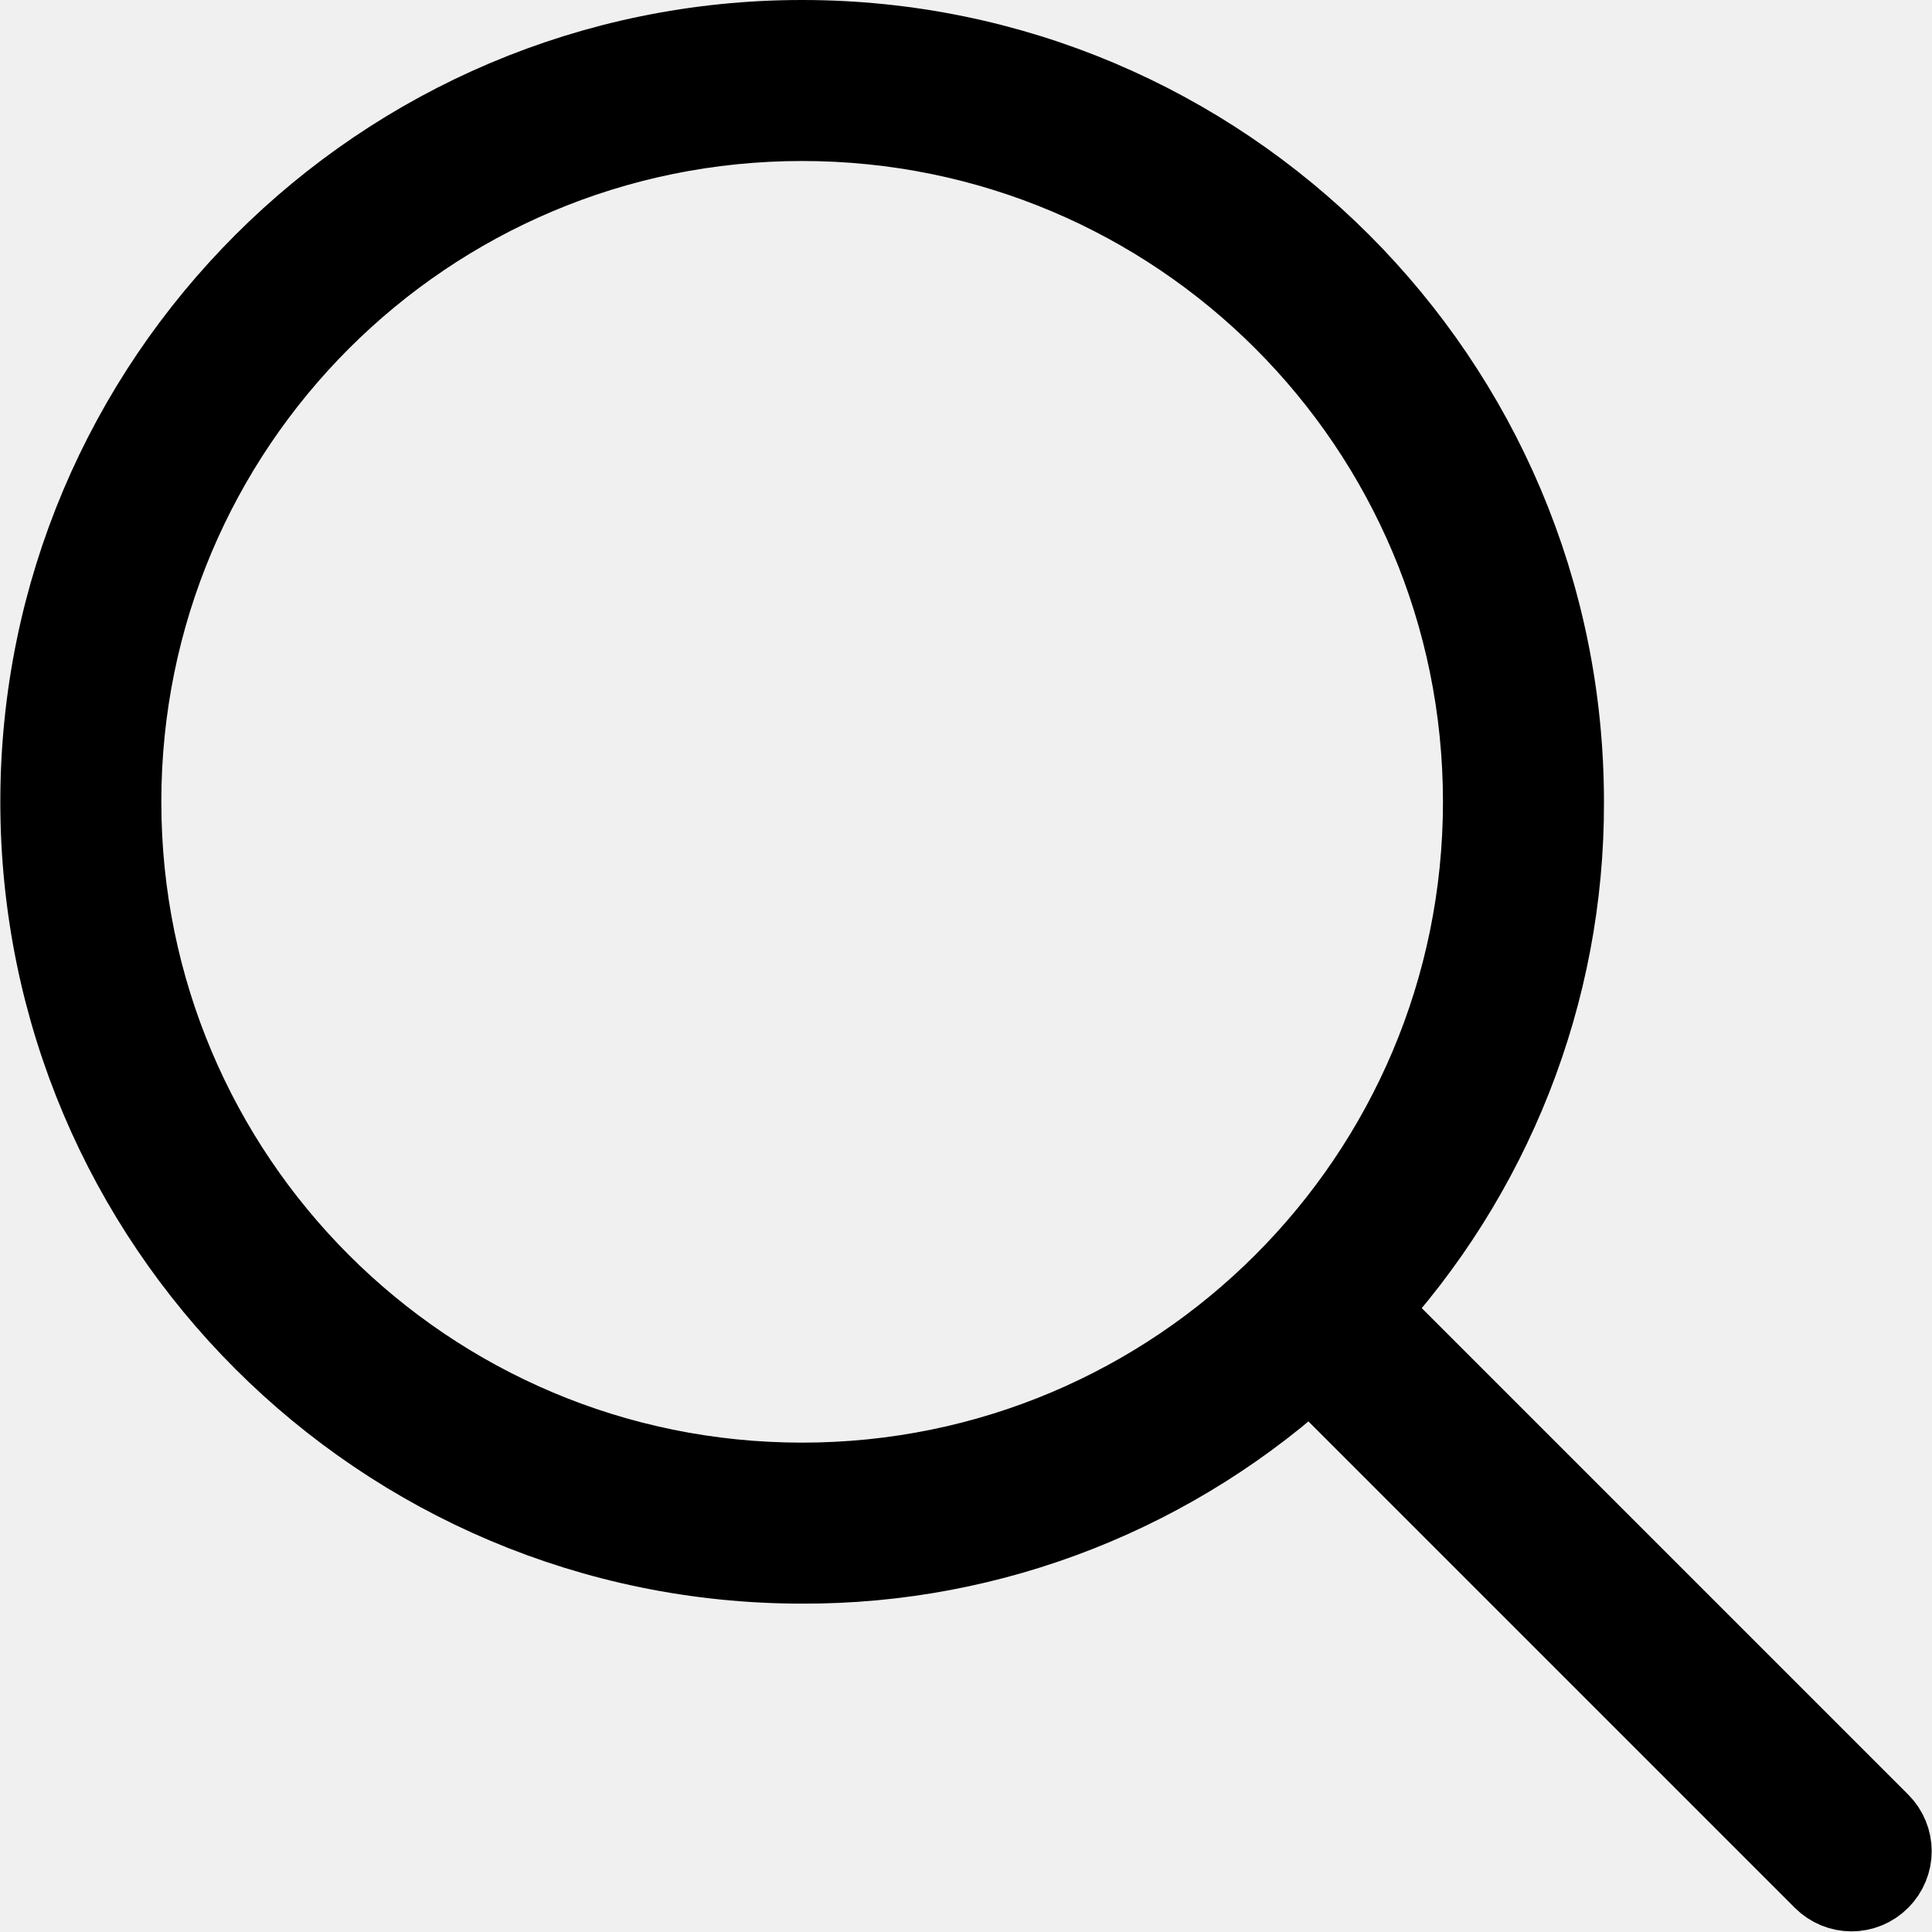
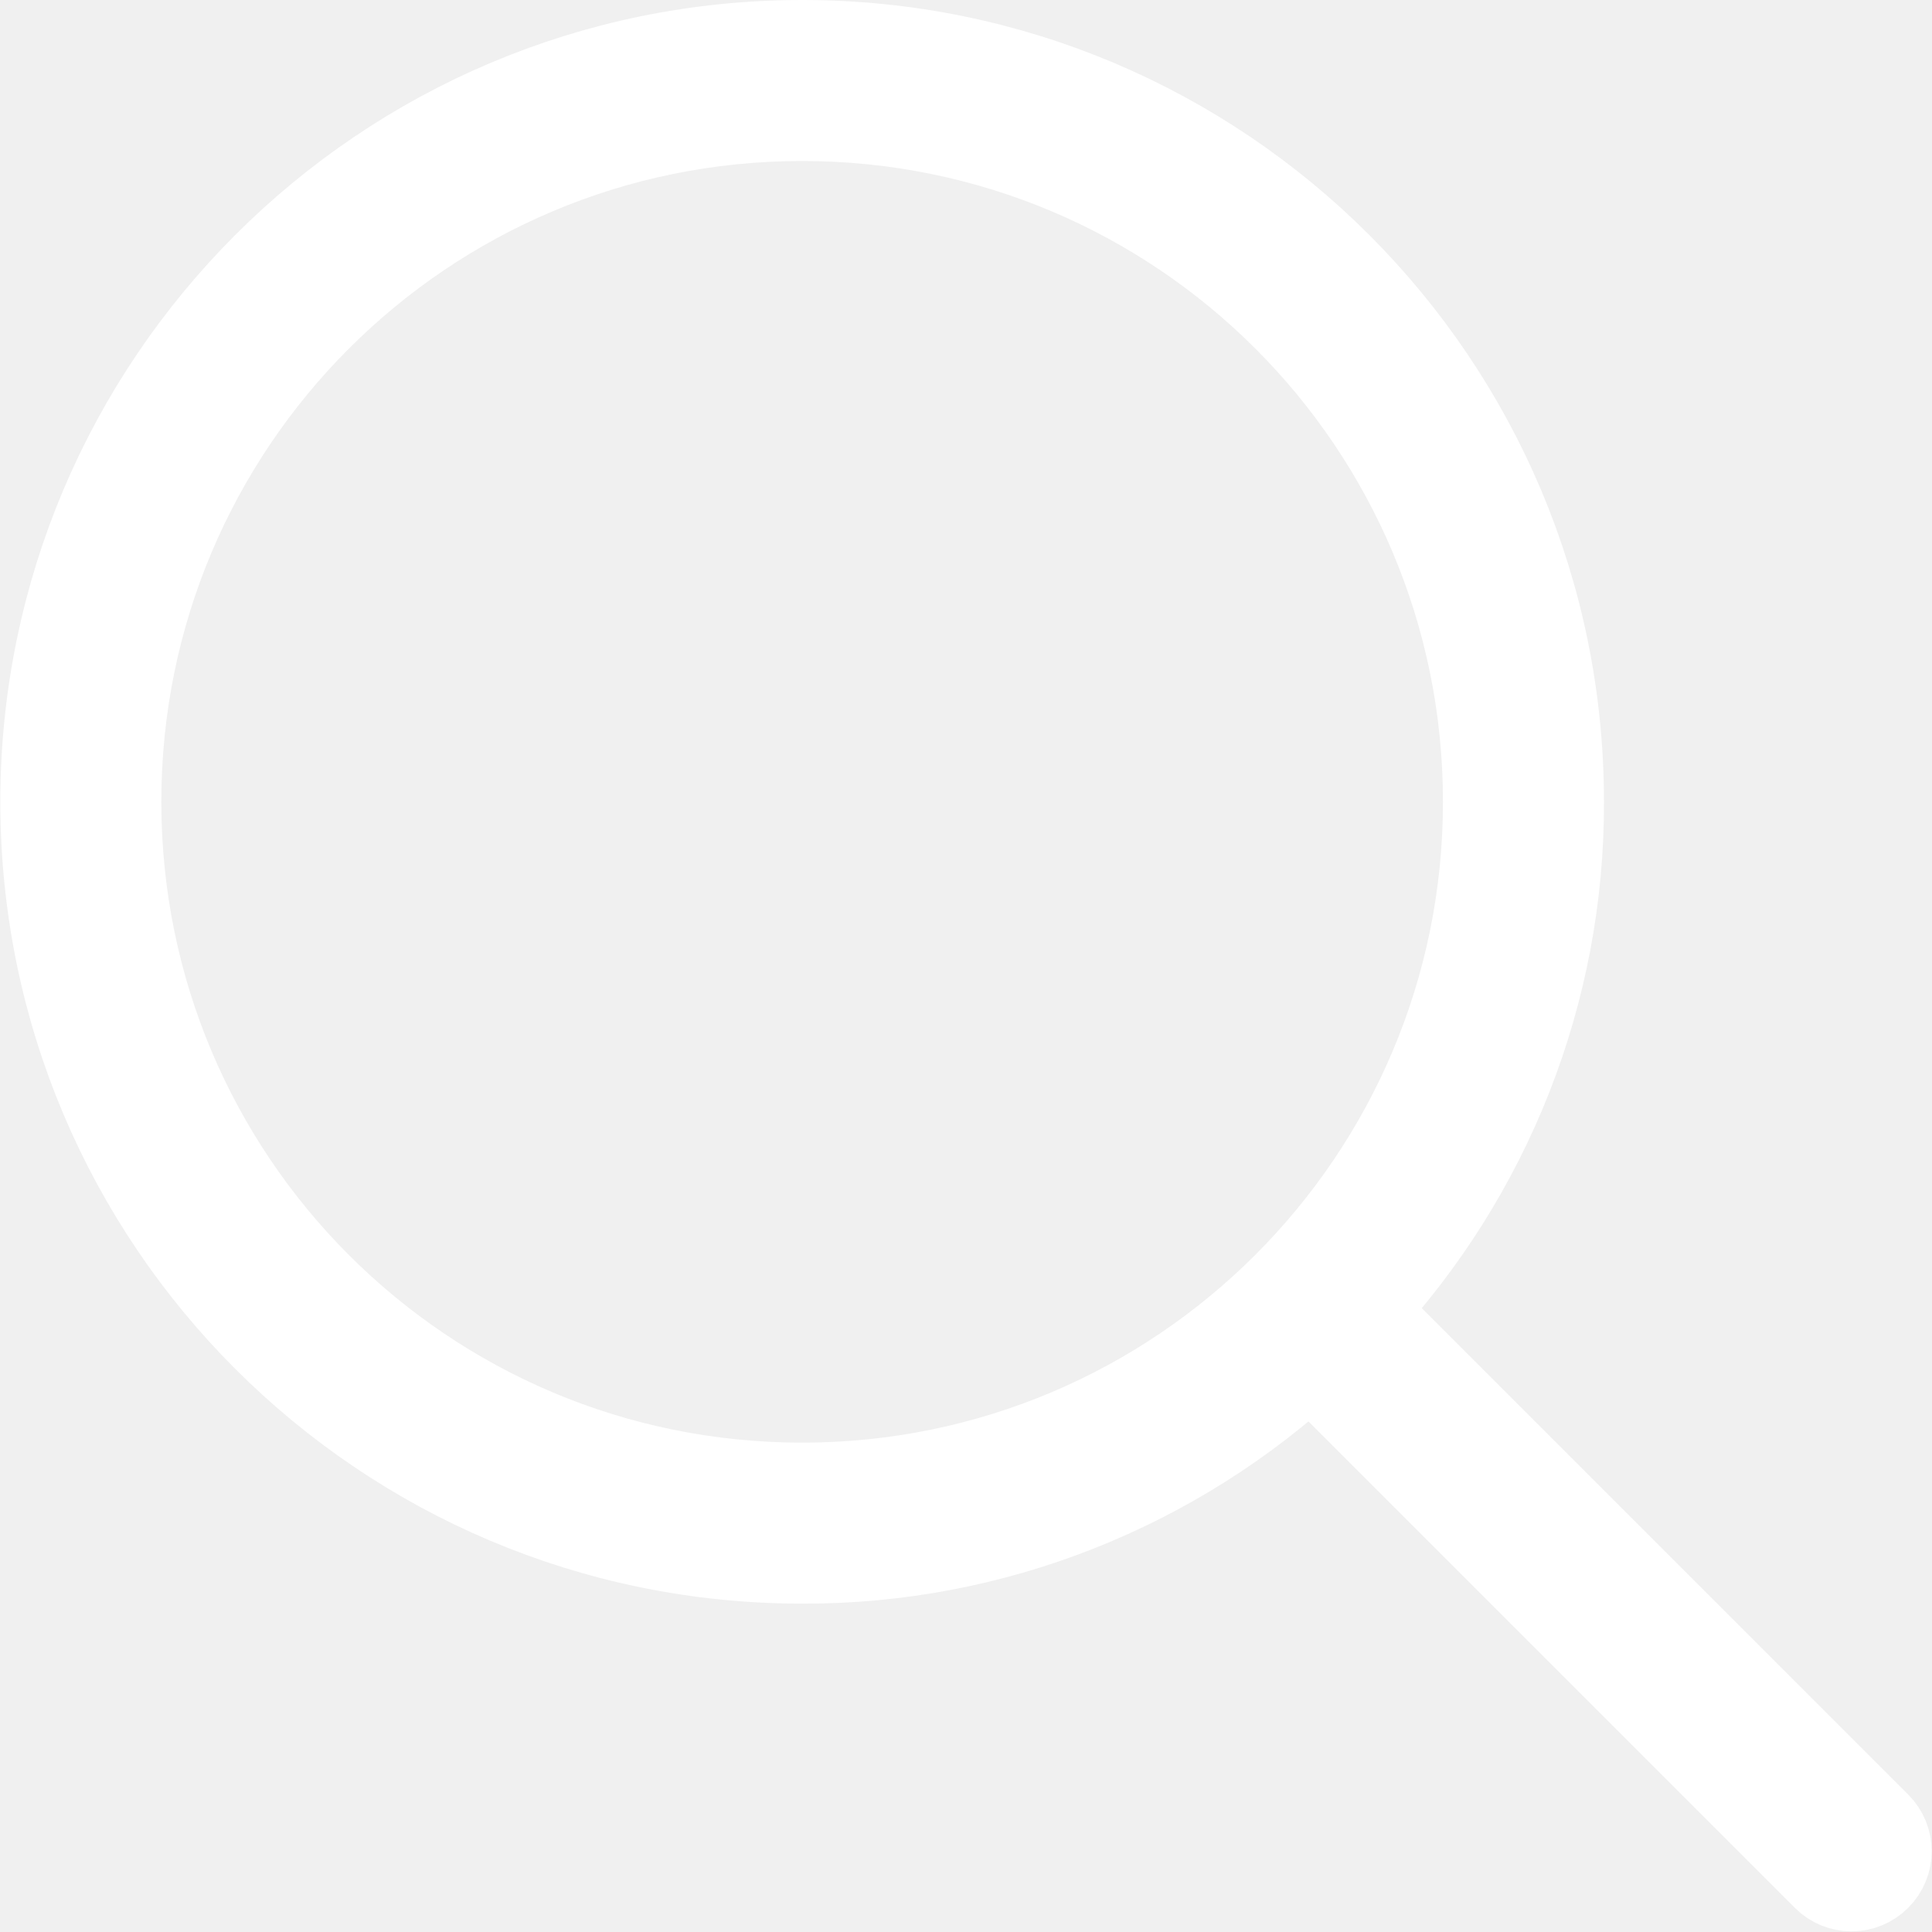
<svg xmlns="http://www.w3.org/2000/svg" version="1.1" id="Layer_1" x="0px" y="0px" viewBox="0 0 303.6 303.6" style="enable-background:new 0 0 303.6 303.6;" xml:space="preserve">
  <style type="text/css">
- 	.st0{fill:#000;stroke:#000;stroke-width:15;}
+ 	.st0{fill:#FFFFFF;stroke:#FFFFFF;stroke-width:15;}
</style>
  <g transform="translate(1497.151 10169)">
    <path class="st0" d="M-1202.6-9881.7l-81.4-81.4c20.2-21.7,31.5-50.2,31.4-79.9c0-65.5-53.1-118.5-118.5-118.5   s-118.5,53.1-118.5,118.5c0,65.5,53.1,118.5,118.5,118.5c0,0,0,0,0,0c29.7,0.1,58.2-11.2,79.9-31.4l81.4,81.4c2,2,5.2,2,7.2,0   C-1200.6-9876.5-1200.6-9879.7-1202.6-9881.7L-1202.6-9881.7z M-1371.1-9934.8c-59.8,0-108.2-48.4-108.2-108.2   c0-59.8,48.4-108.2,108.2-108.2c59.8,0,108.2,48.4,108.2,108.2c0,0,0,0,0,0C-1262.9-9983.2-1311.4-9934.8-1371.1-9934.8   C-1371.1-9934.8-1371.1-9934.8-1371.1-9934.8L-1371.1-9934.8z" />
  </g>
</svg>
